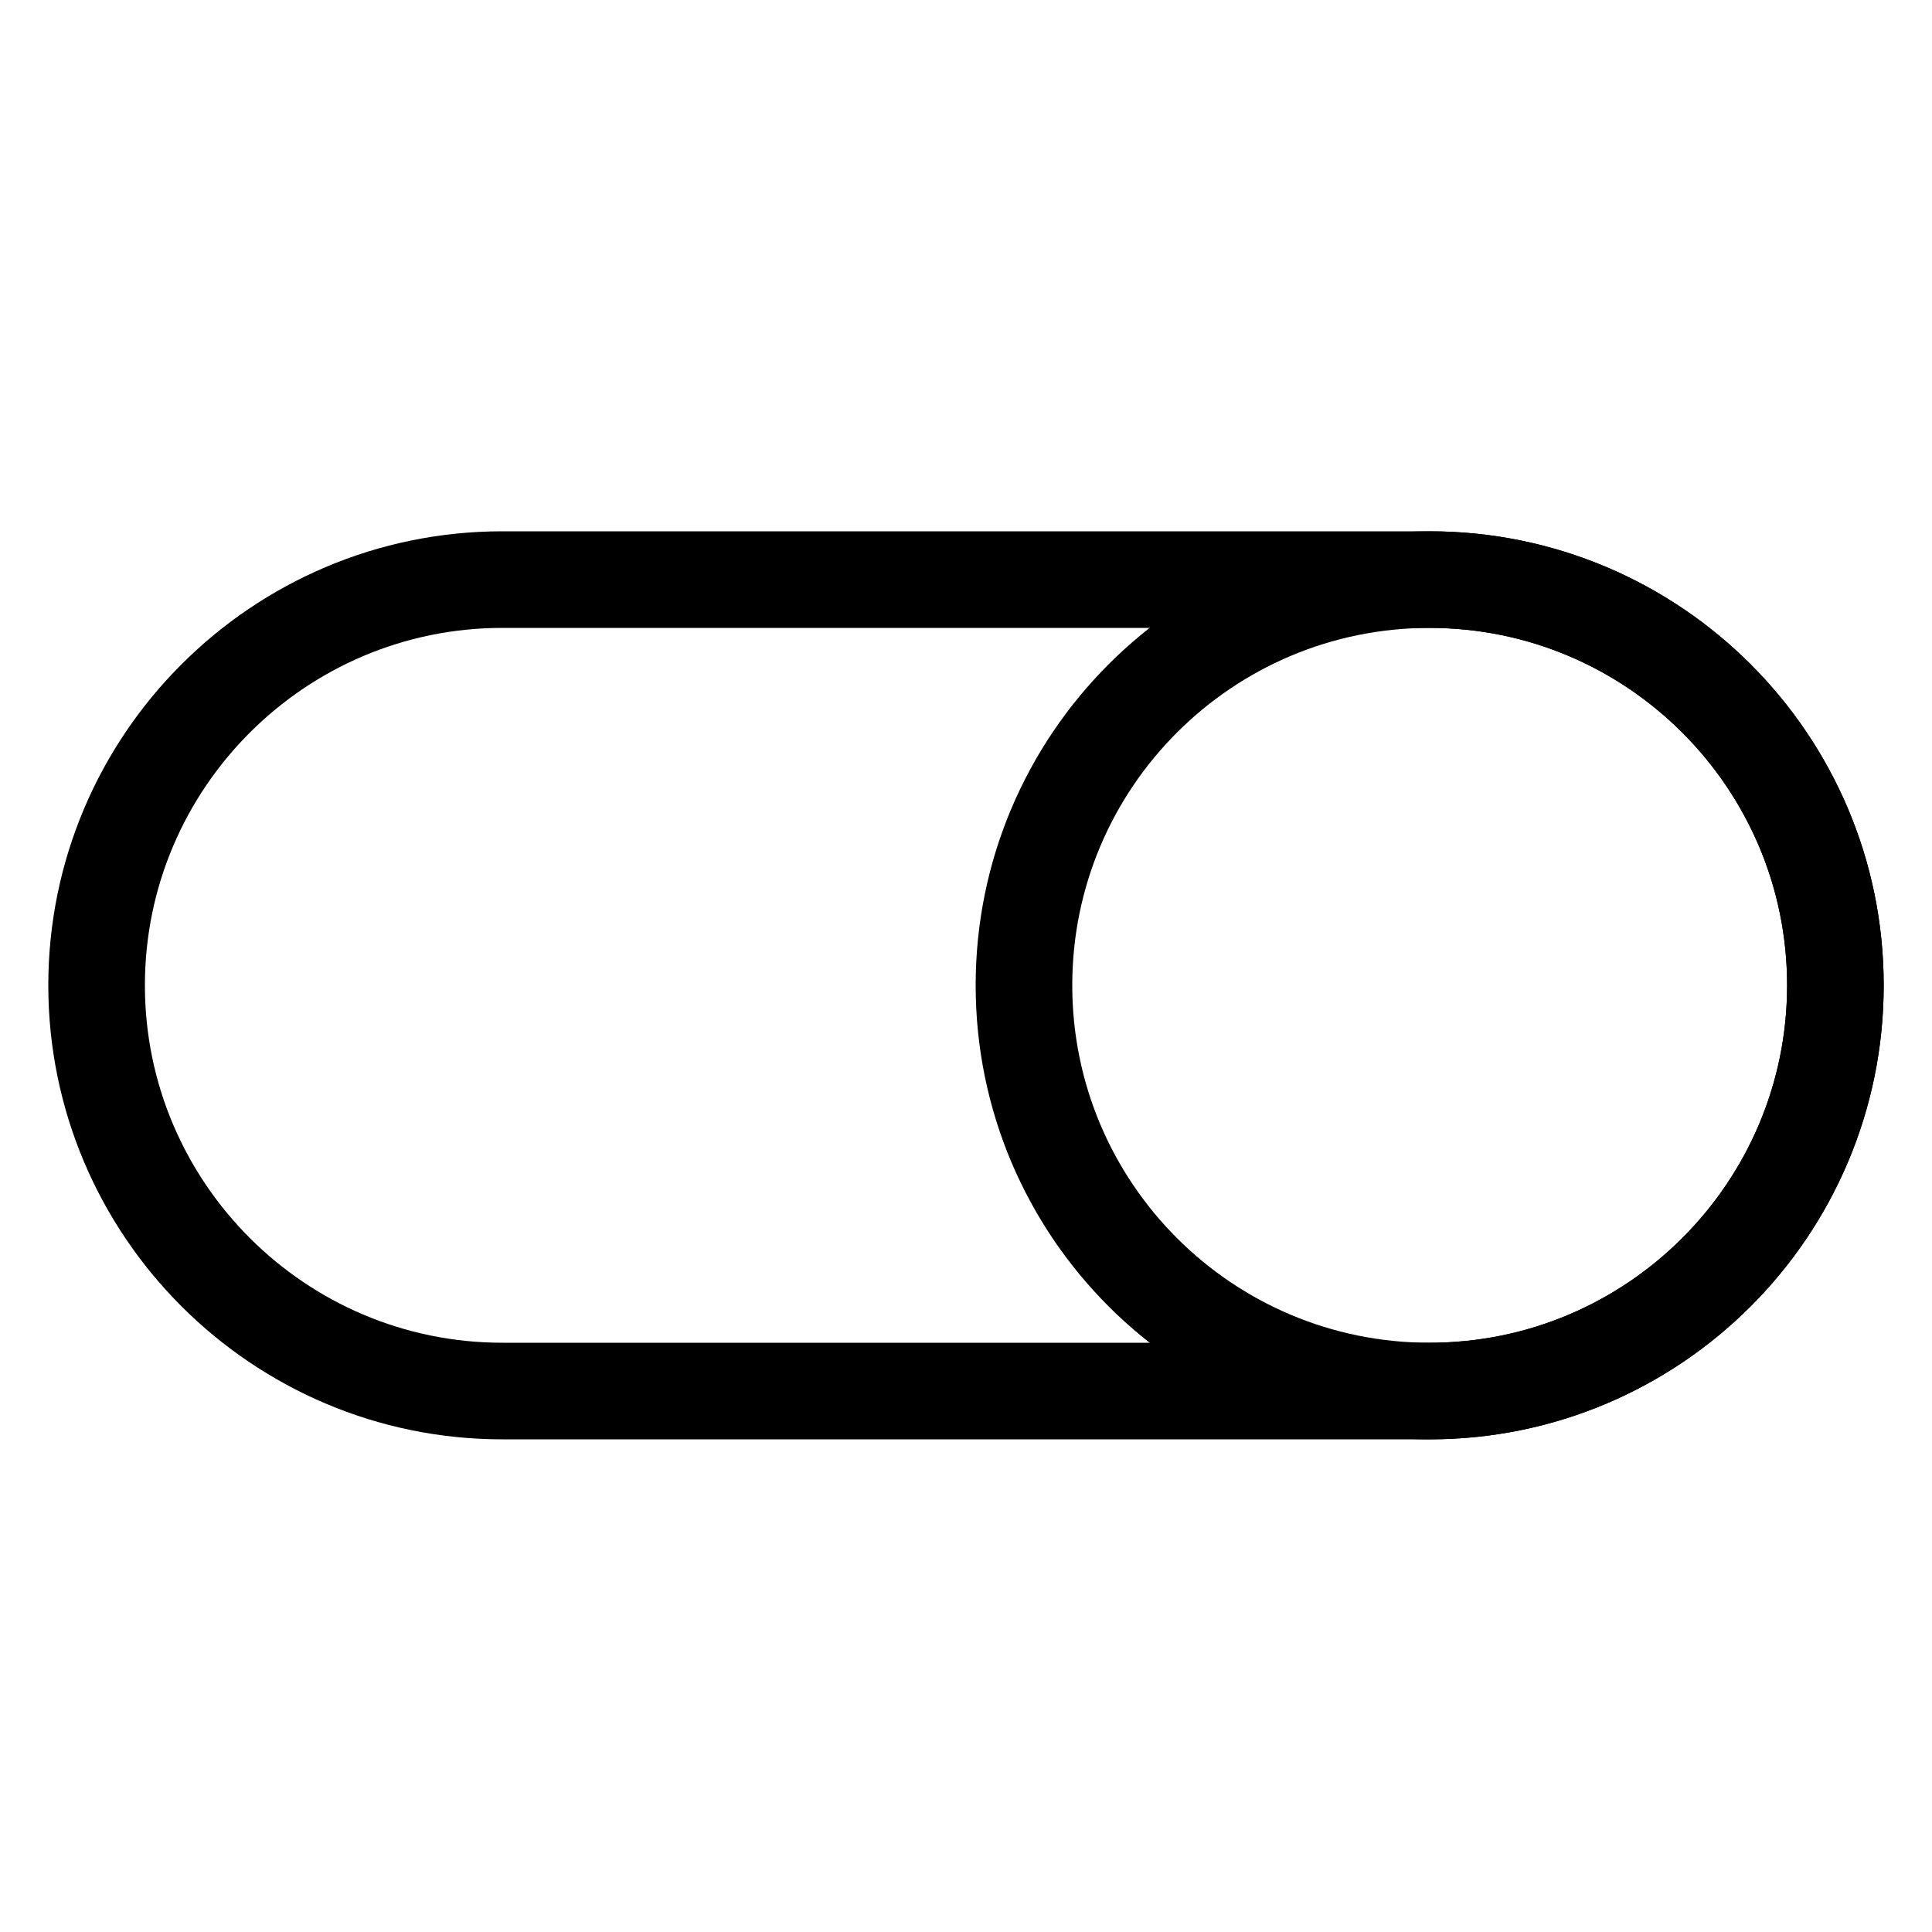
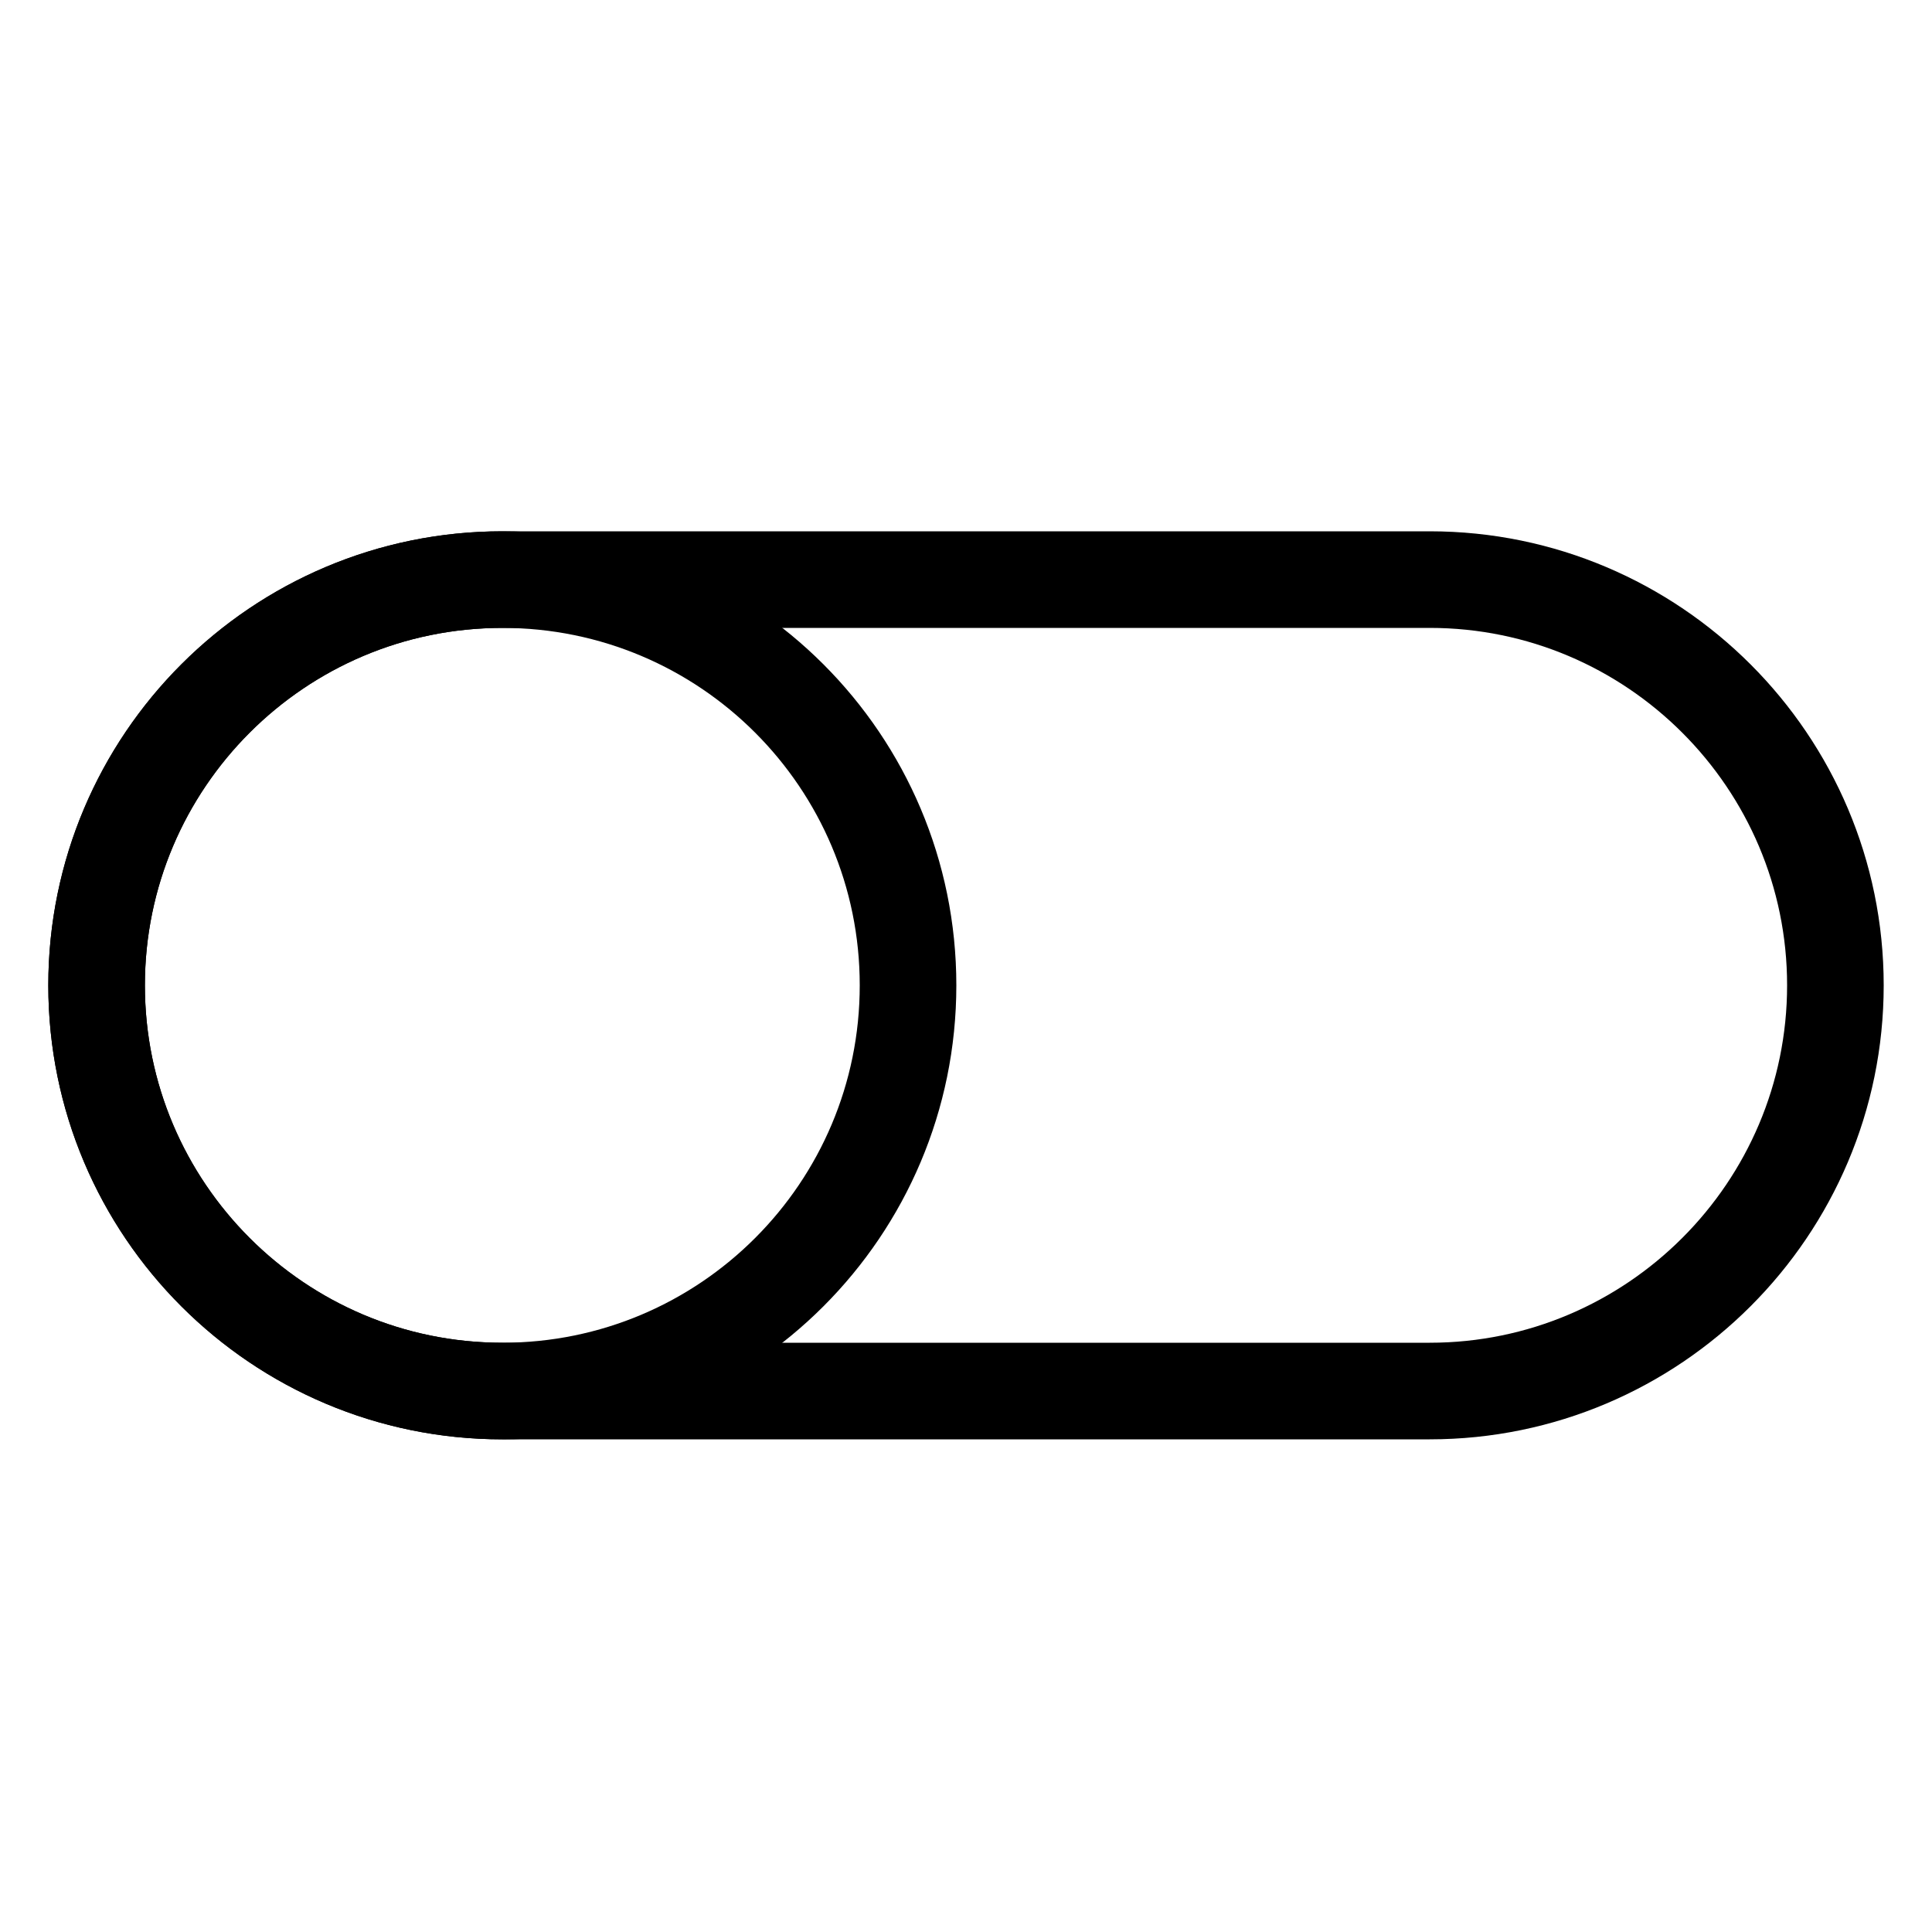
<svg xmlns="http://www.w3.org/2000/svg" width="20" height="20" viewBox="0 0 20 20" fill="none">
-   <path d="M14.8 14.4C17.12 14.4 19 12.52 19 10.2C19 7.88 17.12 6 14.8 6C12.48 6 10.6 7.88 10.6 10.2C10.6 12.52 12.48 14.4 14.8 14.4Z" stroke="black" stroke-miterlimit="10" stroke-linejoin="round" />
-   <path d="M14.8 14.4C17.116 14.4 19 12.516 19 10.2C19 7.884 17.116 6 14.8 6H5.2C2.884 6 1 7.884 1 10.2C1 12.516 2.884 14.4 5.2 14.4H14.8Z" stroke="black" stroke-miterlimit="10" stroke-linejoin="round" />
+   <path d="M5.2 14.4C7.52 14.4 9.4 12.52 9.4 10.2C9.4 7.88 7.52 6 5.2 6C2.88 6 1 7.88 1 10.2C1 12.52 2.88 14.4 5.2 14.4Z" stroke="black" stroke-miterlimit="10" stroke-linejoin="round" />
+   <path d="M5.2 14.4C2.884 14.4 1 12.516 1 10.2C1 7.884 2.884 6 5.2 6H14.8C17.116 6 19 7.884 19 10.2C19 12.516 17.116 14.4 14.8 14.4H5.2Z" stroke="black" stroke-miterlimit="10" stroke-linejoin="round" />
</svg>
